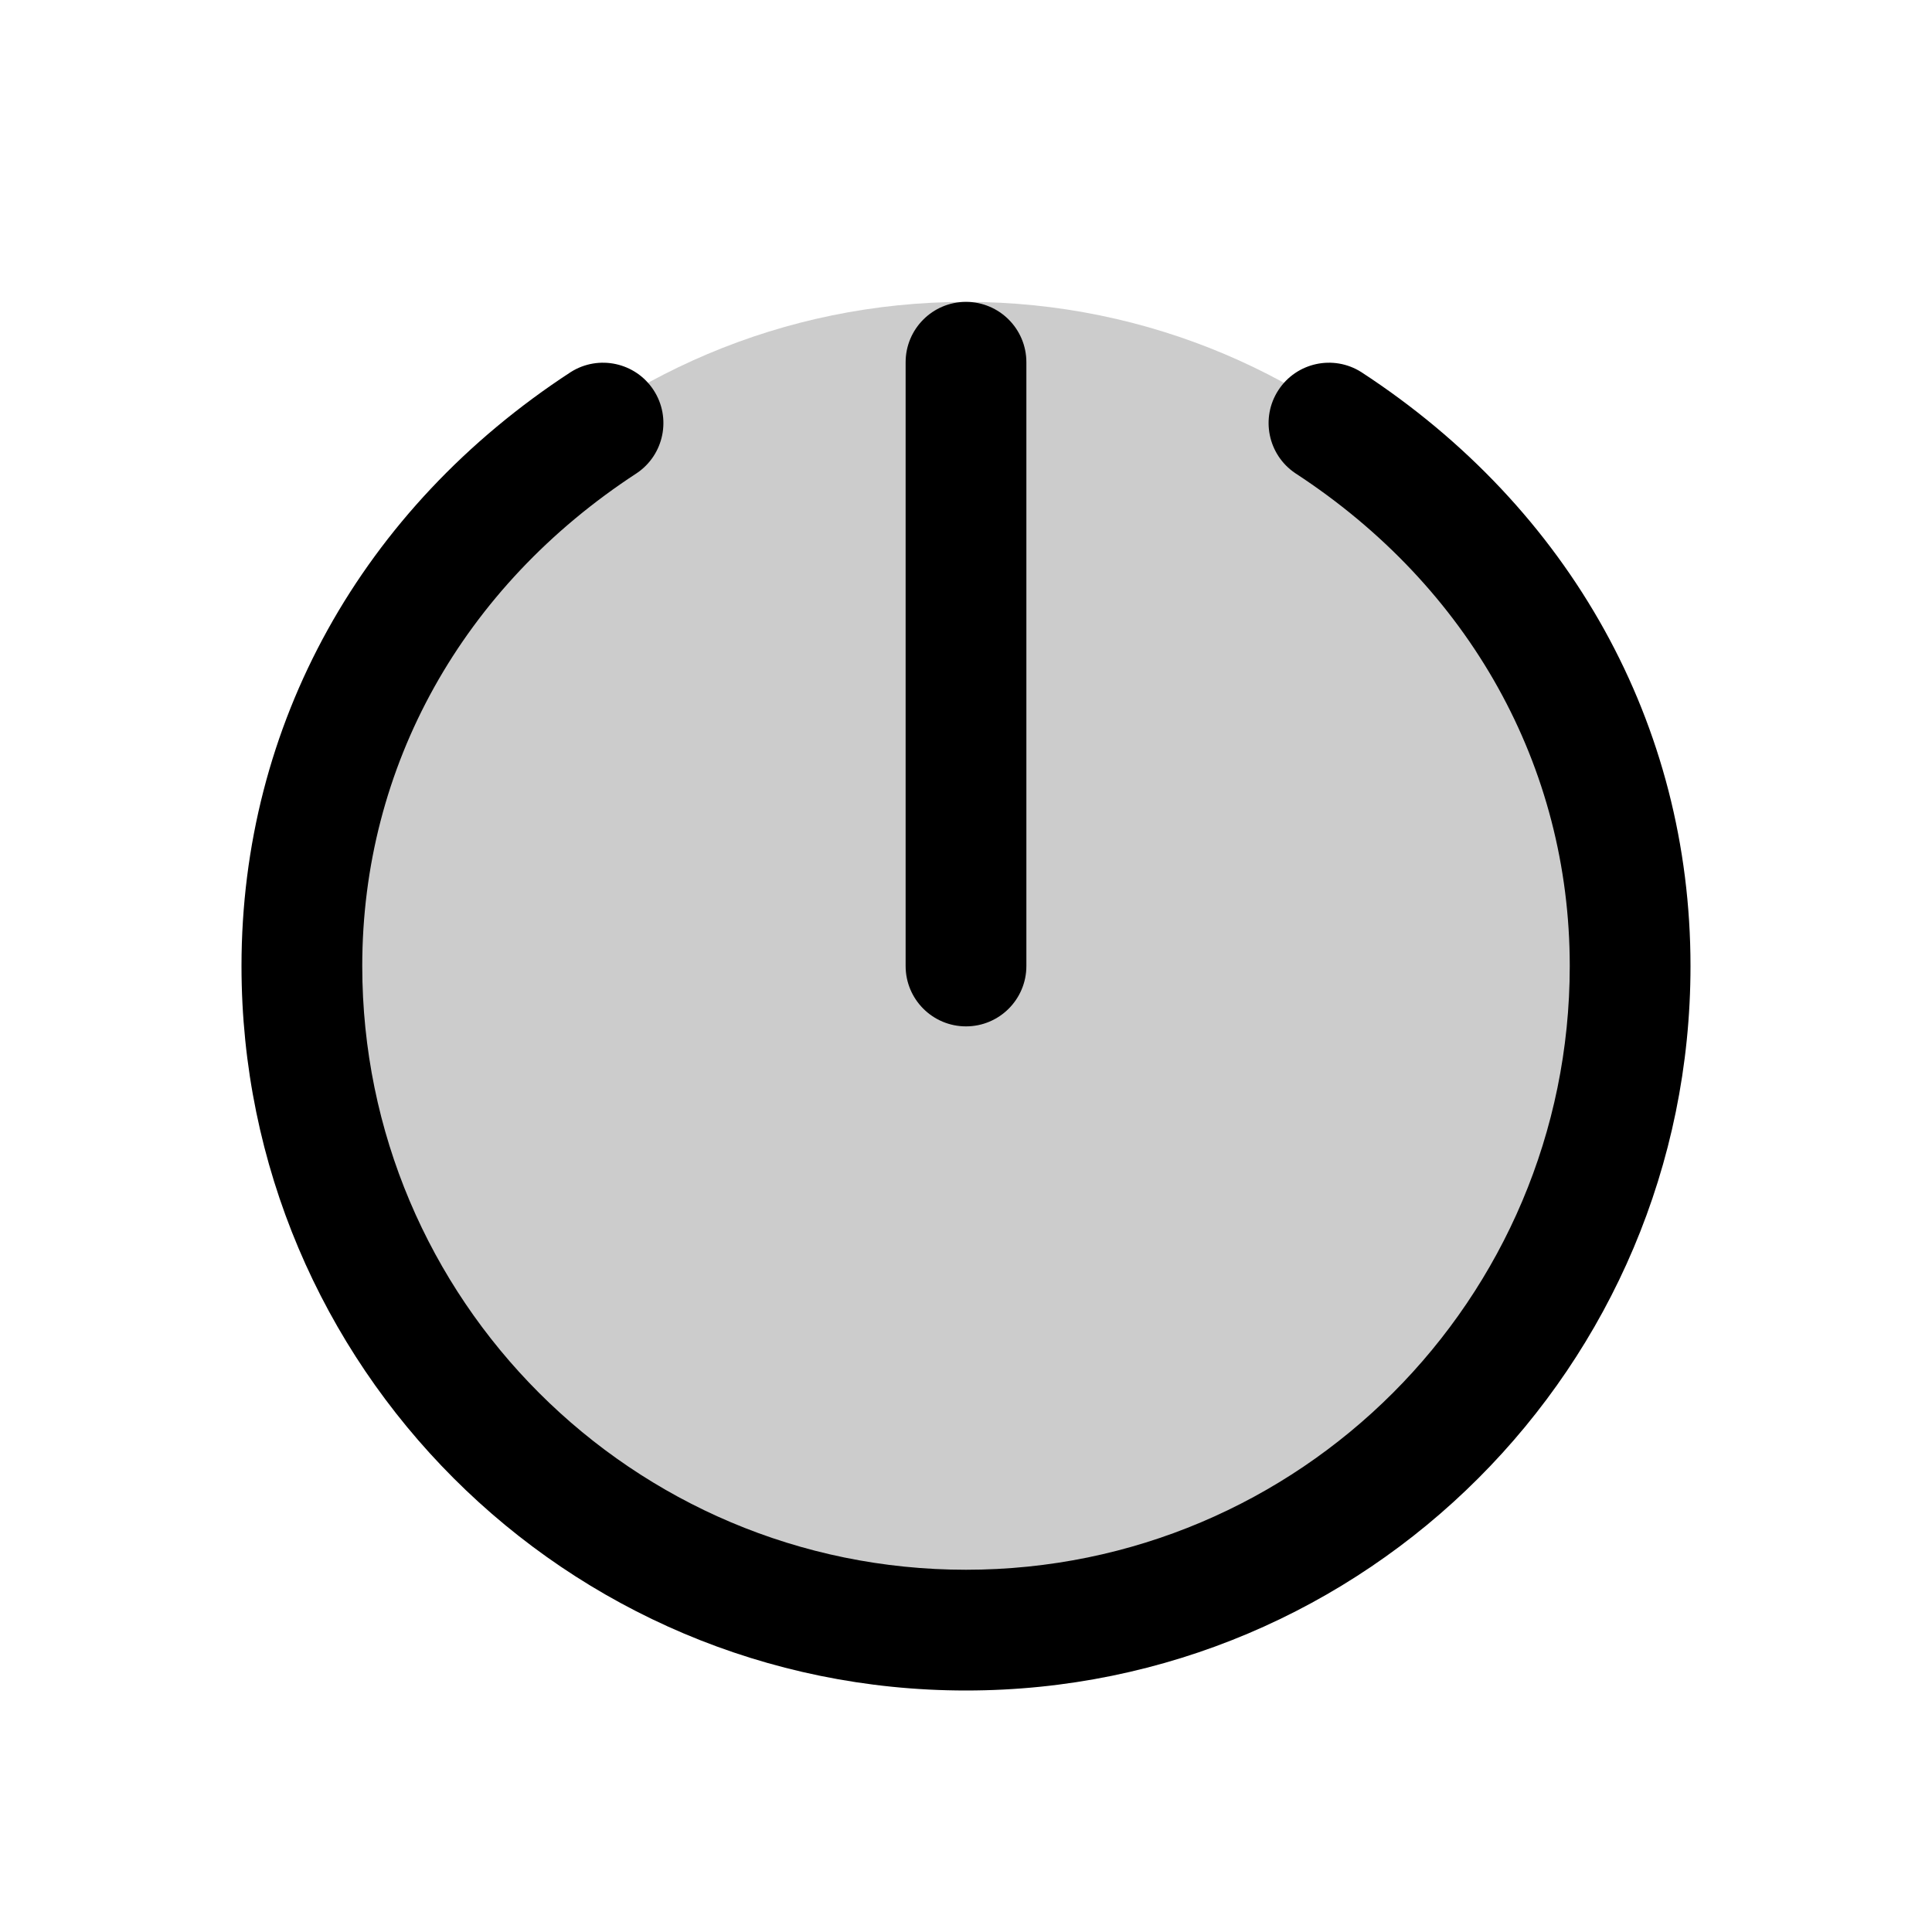
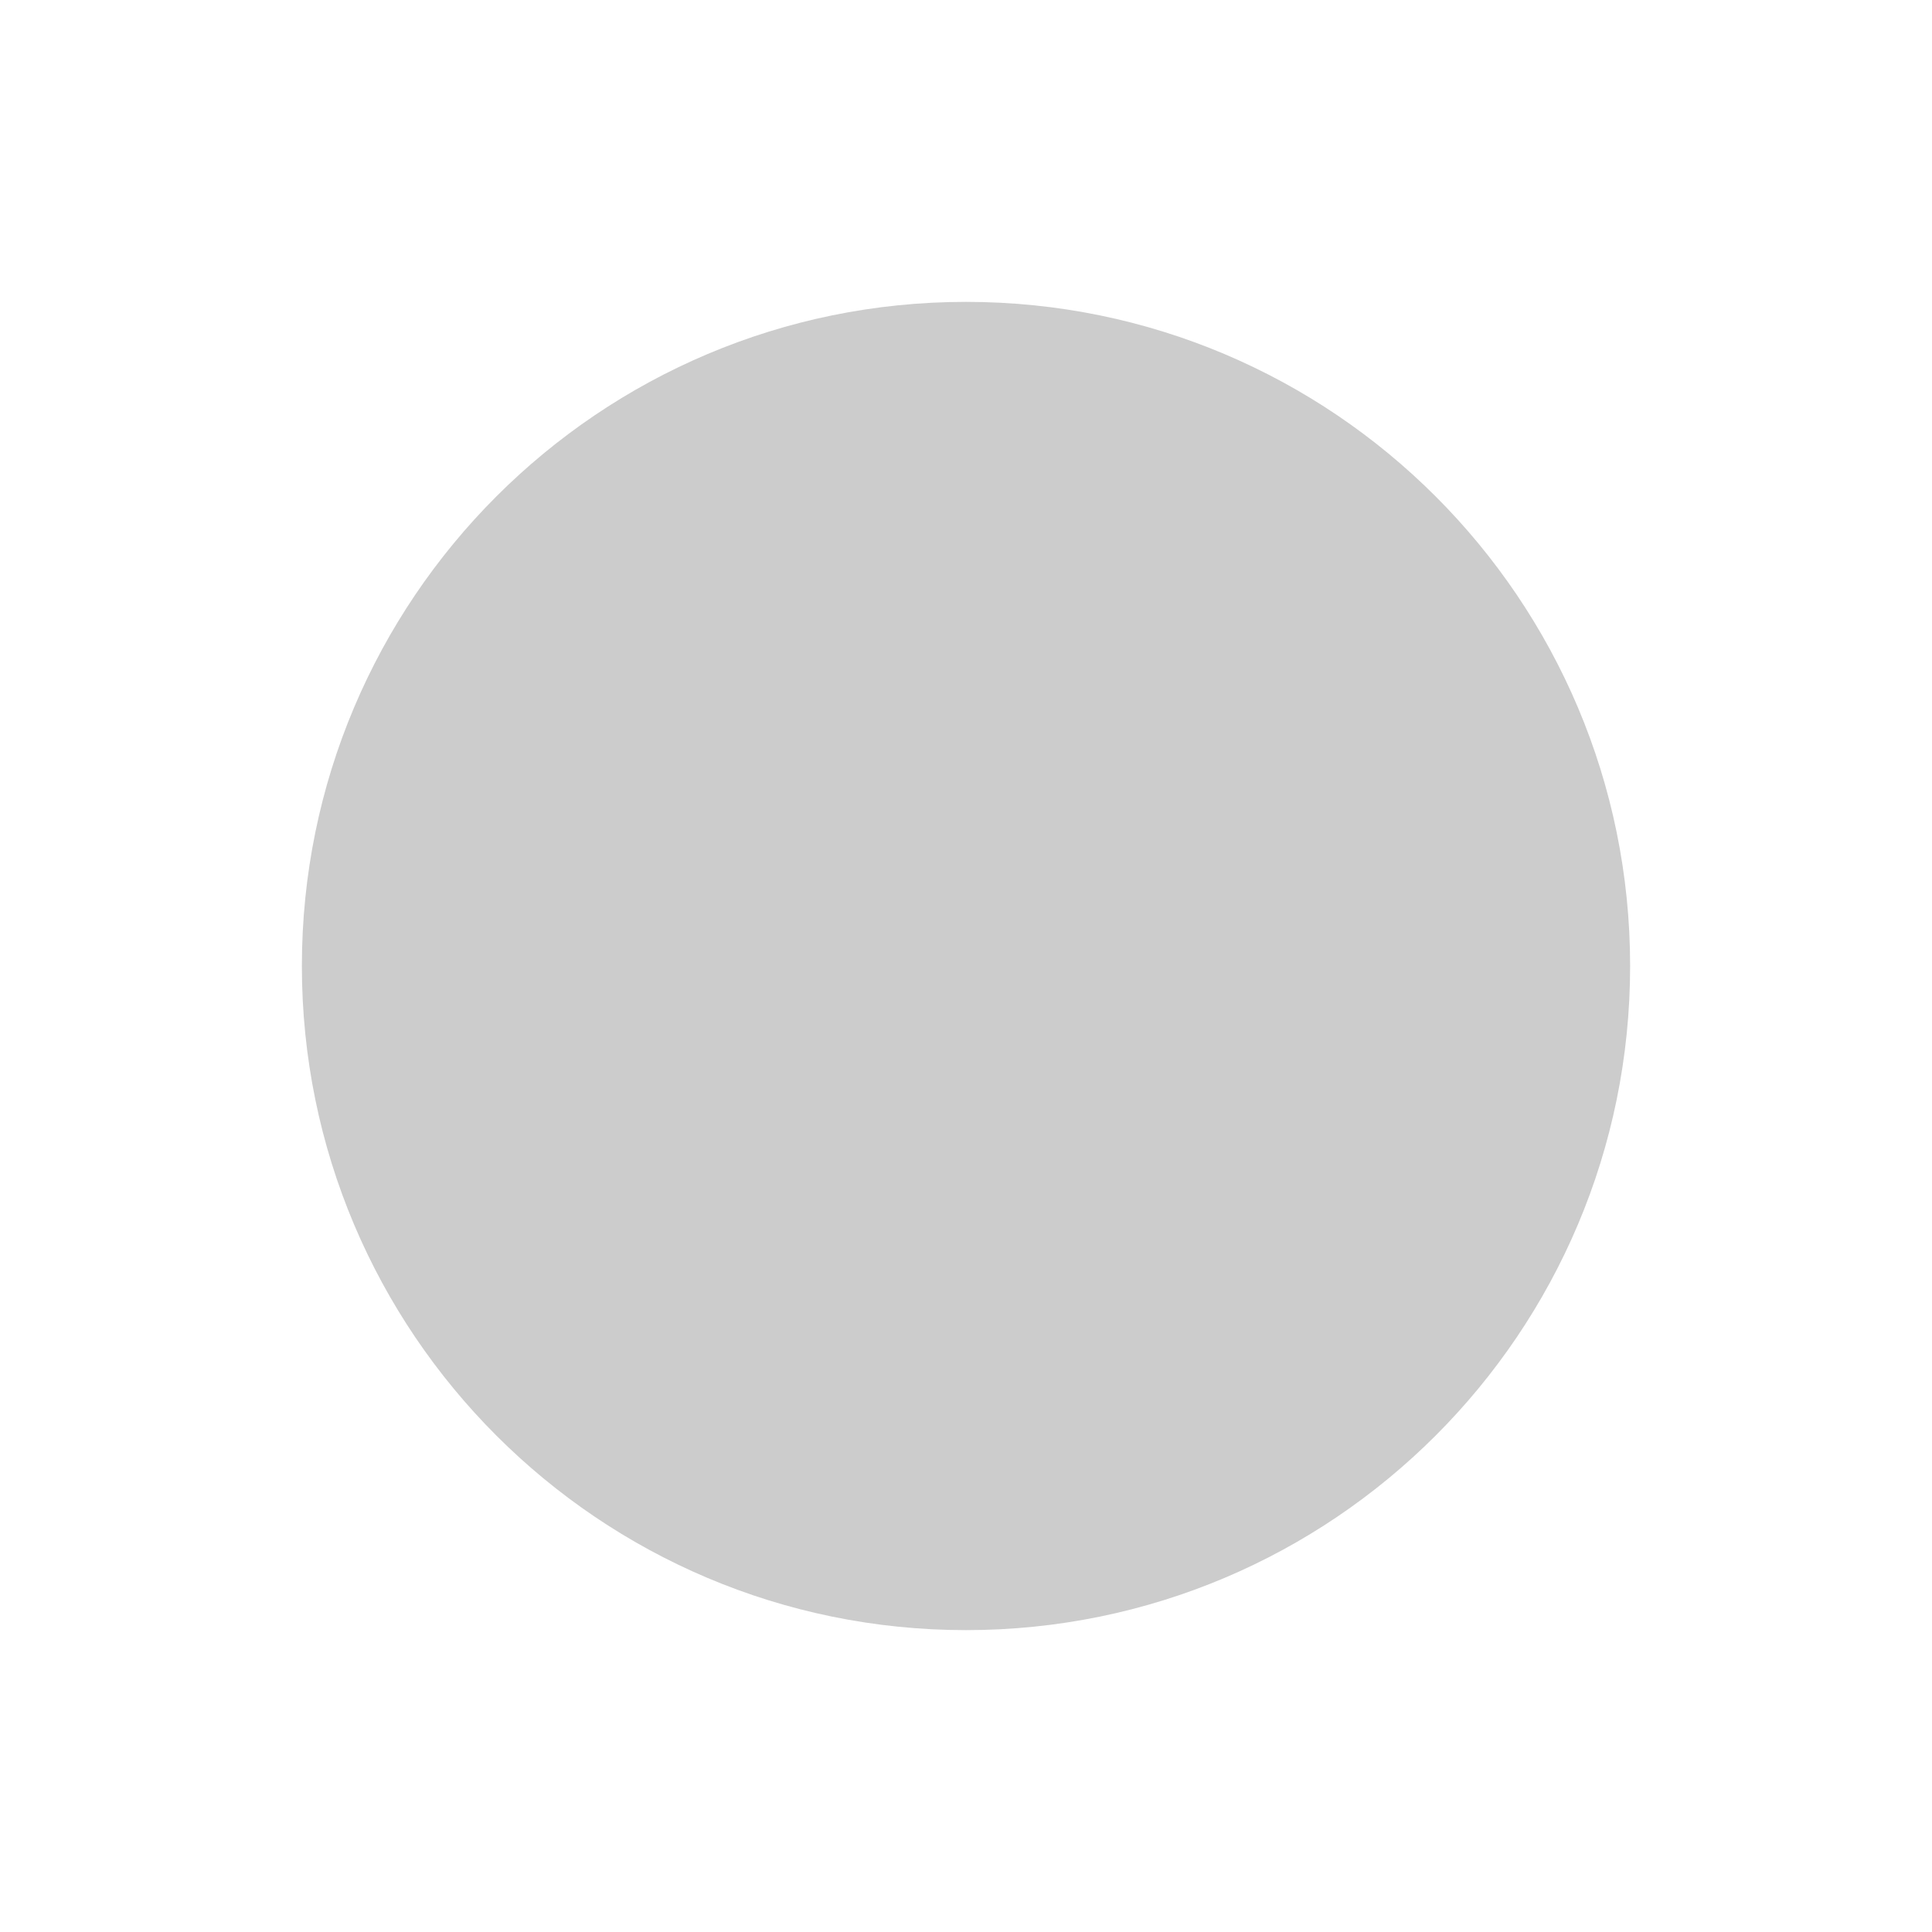
- <svg xmlns="http://www.w3.org/2000/svg" viewBox="0 0 256 256" fill="currentColor">
-   <path d="M216,128a88,88,0,1,1-88-88A88,88,0,0,1,216,128Z" opacity="0.2" />
-   <path d="M120,128V48a8,8,0,0,1,16,0v80a8,8,0,0,1-16,0Zm60.37-78.7a8,8,0,0,0-8.74,13.4C194.74,77.77,208,101.57,208,128a80,80,0,0,1-160,0c0-26.43,13.26-50.23,36.37-65.3a8,8,0,0,0-8.74-13.4C47.9,67.38,32,96.06,32,128a96,96,0,0,0,192,0C224,96.06,208.1,67.38,180.37,49.3Z" />
+ <svg xmlns="http://www.w3.org/2000/svg" viewBox="0 0 256 256" style="">
+   <path width="256" height="256" fill="none" d="M0 0 L256 0 L256 256 L0 256 Z" class="IDUEAwtj_0" />
+   <path opacity="0.2" d="M40,128A88,88 0,1,1 216,128A88,88 0,1,1 40,128" class="IDUEAwtj_1" />
+   <path fill="none" stroke="currentColor" stroke-linecap="round" stroke-linejoin="round" stroke-width="16" d="M128,48L128,128" class="IDUEAwtj_2" />
+   <path d="M176,56c24.08,15.7,40,41.11,40,72a88,88,0,0,1-176,0c0-30.89,15.92-56.3,40-72" fill="none" stroke="currentColor" stroke-linecap="round" stroke-linejoin="round" stroke-width="16" class="IDUEAwtj_3" />
+   <style data-made-with="vivus-instant">.IDUEAwtj_0{stroke-dasharray:1024 1026;stroke-dashoffset:1025;animation:IDUEAwtj_draw_0 7200ms linear 0ms infinite,IDUEAwtj_fade 7200ms linear 0ms infinite;}.IDUEAwtj_1{stroke-dasharray:553 555;stroke-dashoffset:554;animation:IDUEAwtj_draw_1 7200ms linear 0ms infinite,IDUEAwtj_fade 7200ms linear 0ms infinite;}.IDUEAwtj_2{stroke-dasharray:80 82;stroke-dashoffset:81;animation:IDUEAwtj_draw_2 7200ms linear 0ms infinite,IDUEAwtj_fade 7200ms linear 0ms infinite;}.IDUEAwtj_3{stroke-dasharray:449 451;stroke-dashoffset:450;animation:IDUEAwtj_draw_3 7200ms linear 0ms infinite,IDUEAwtj_fade 7200ms linear 0ms infinite;}@keyframes IDUEAwtj_draw{100%{stroke-dashoffset:0;}}@keyframes IDUEAwtj_fade{0%{stroke-opacity:1;}94.444%{stroke-opacity:1;}100%{stroke-opacity:0;}}@keyframes IDUEAwtj_draw_0{11.111%{stroke-dashoffset: 1025}38.889%{ stroke-dashoffset: 0;}100%{ stroke-dashoffset: 0;}}@keyframes IDUEAwtj_draw_1{15.741%{stroke-dashoffset: 554}43.519%{ stroke-dashoffset: 0;}100%{ stroke-dashoffset: 0;}}@keyframes IDUEAwtj_draw_2{20.37%{stroke-dashoffset: 81}48.148%{ stroke-dashoffset: 0;}100%{ stroke-dashoffset: 0;}}@keyframes IDUEAwtj_draw_3{25%{stroke-dashoffset: 450}52.778%{ stroke-dashoffset: 0;}100%{ stroke-dashoffset: 0;}}</style>
</svg>
